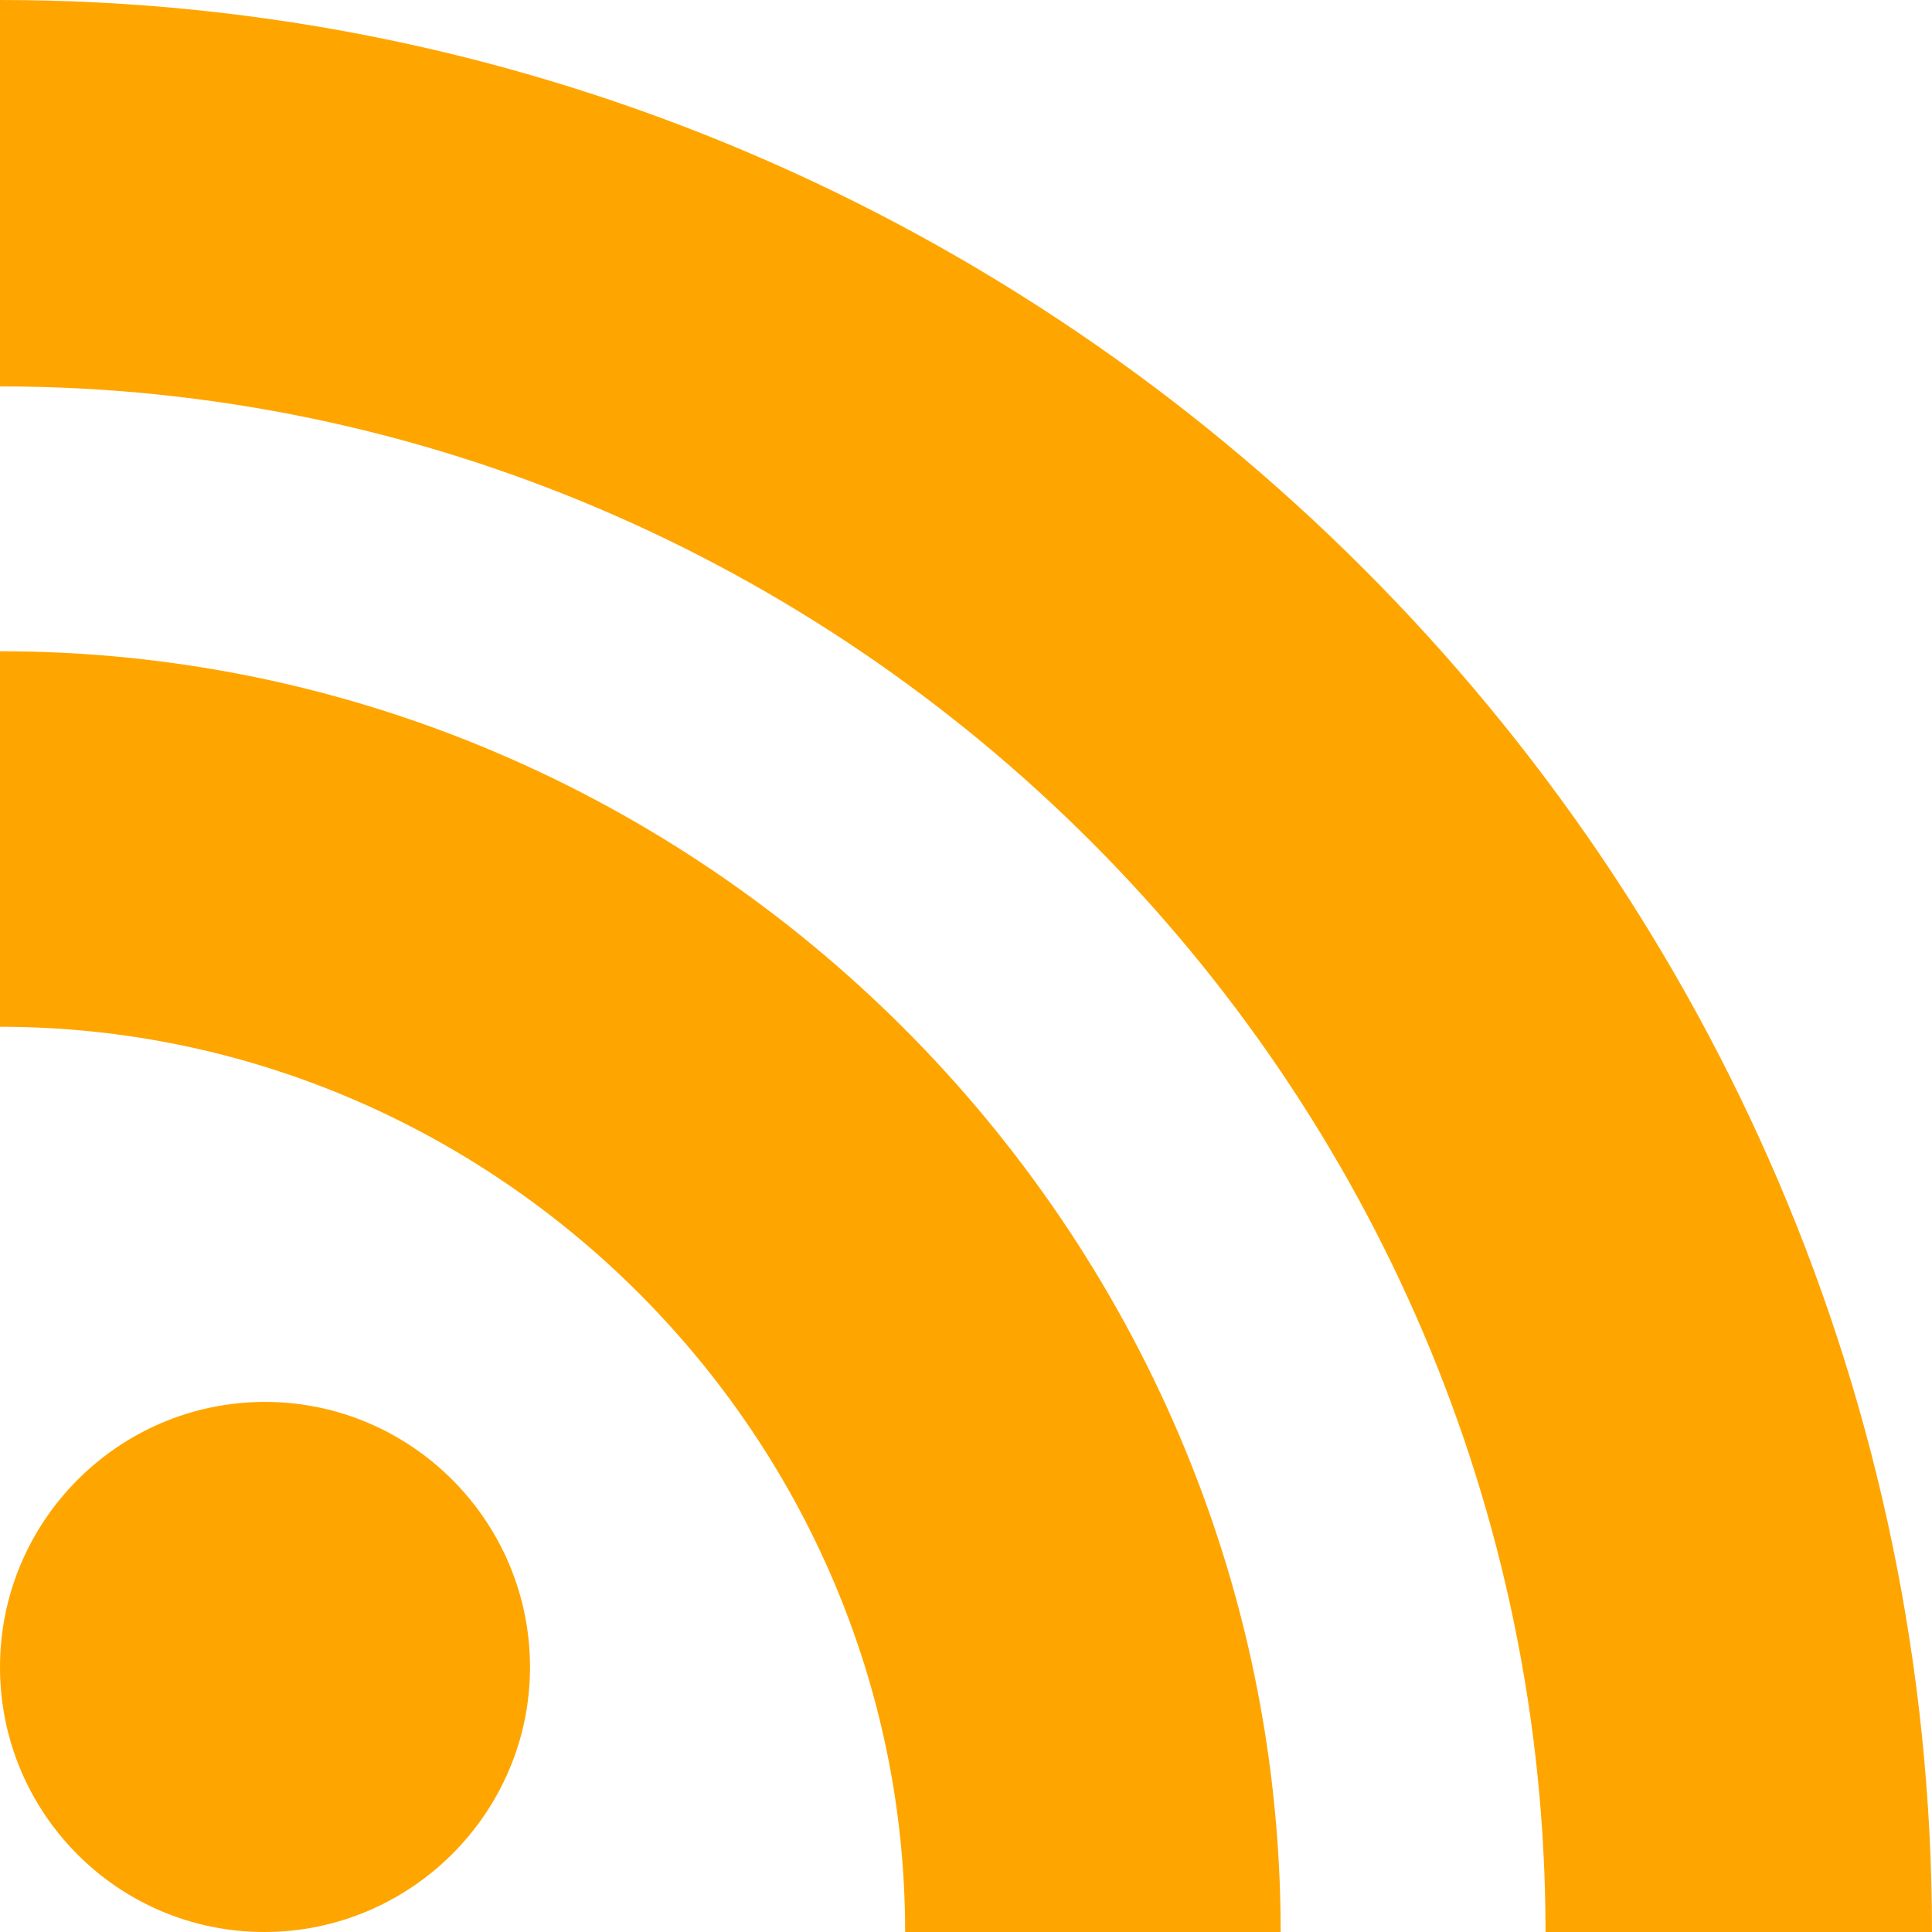
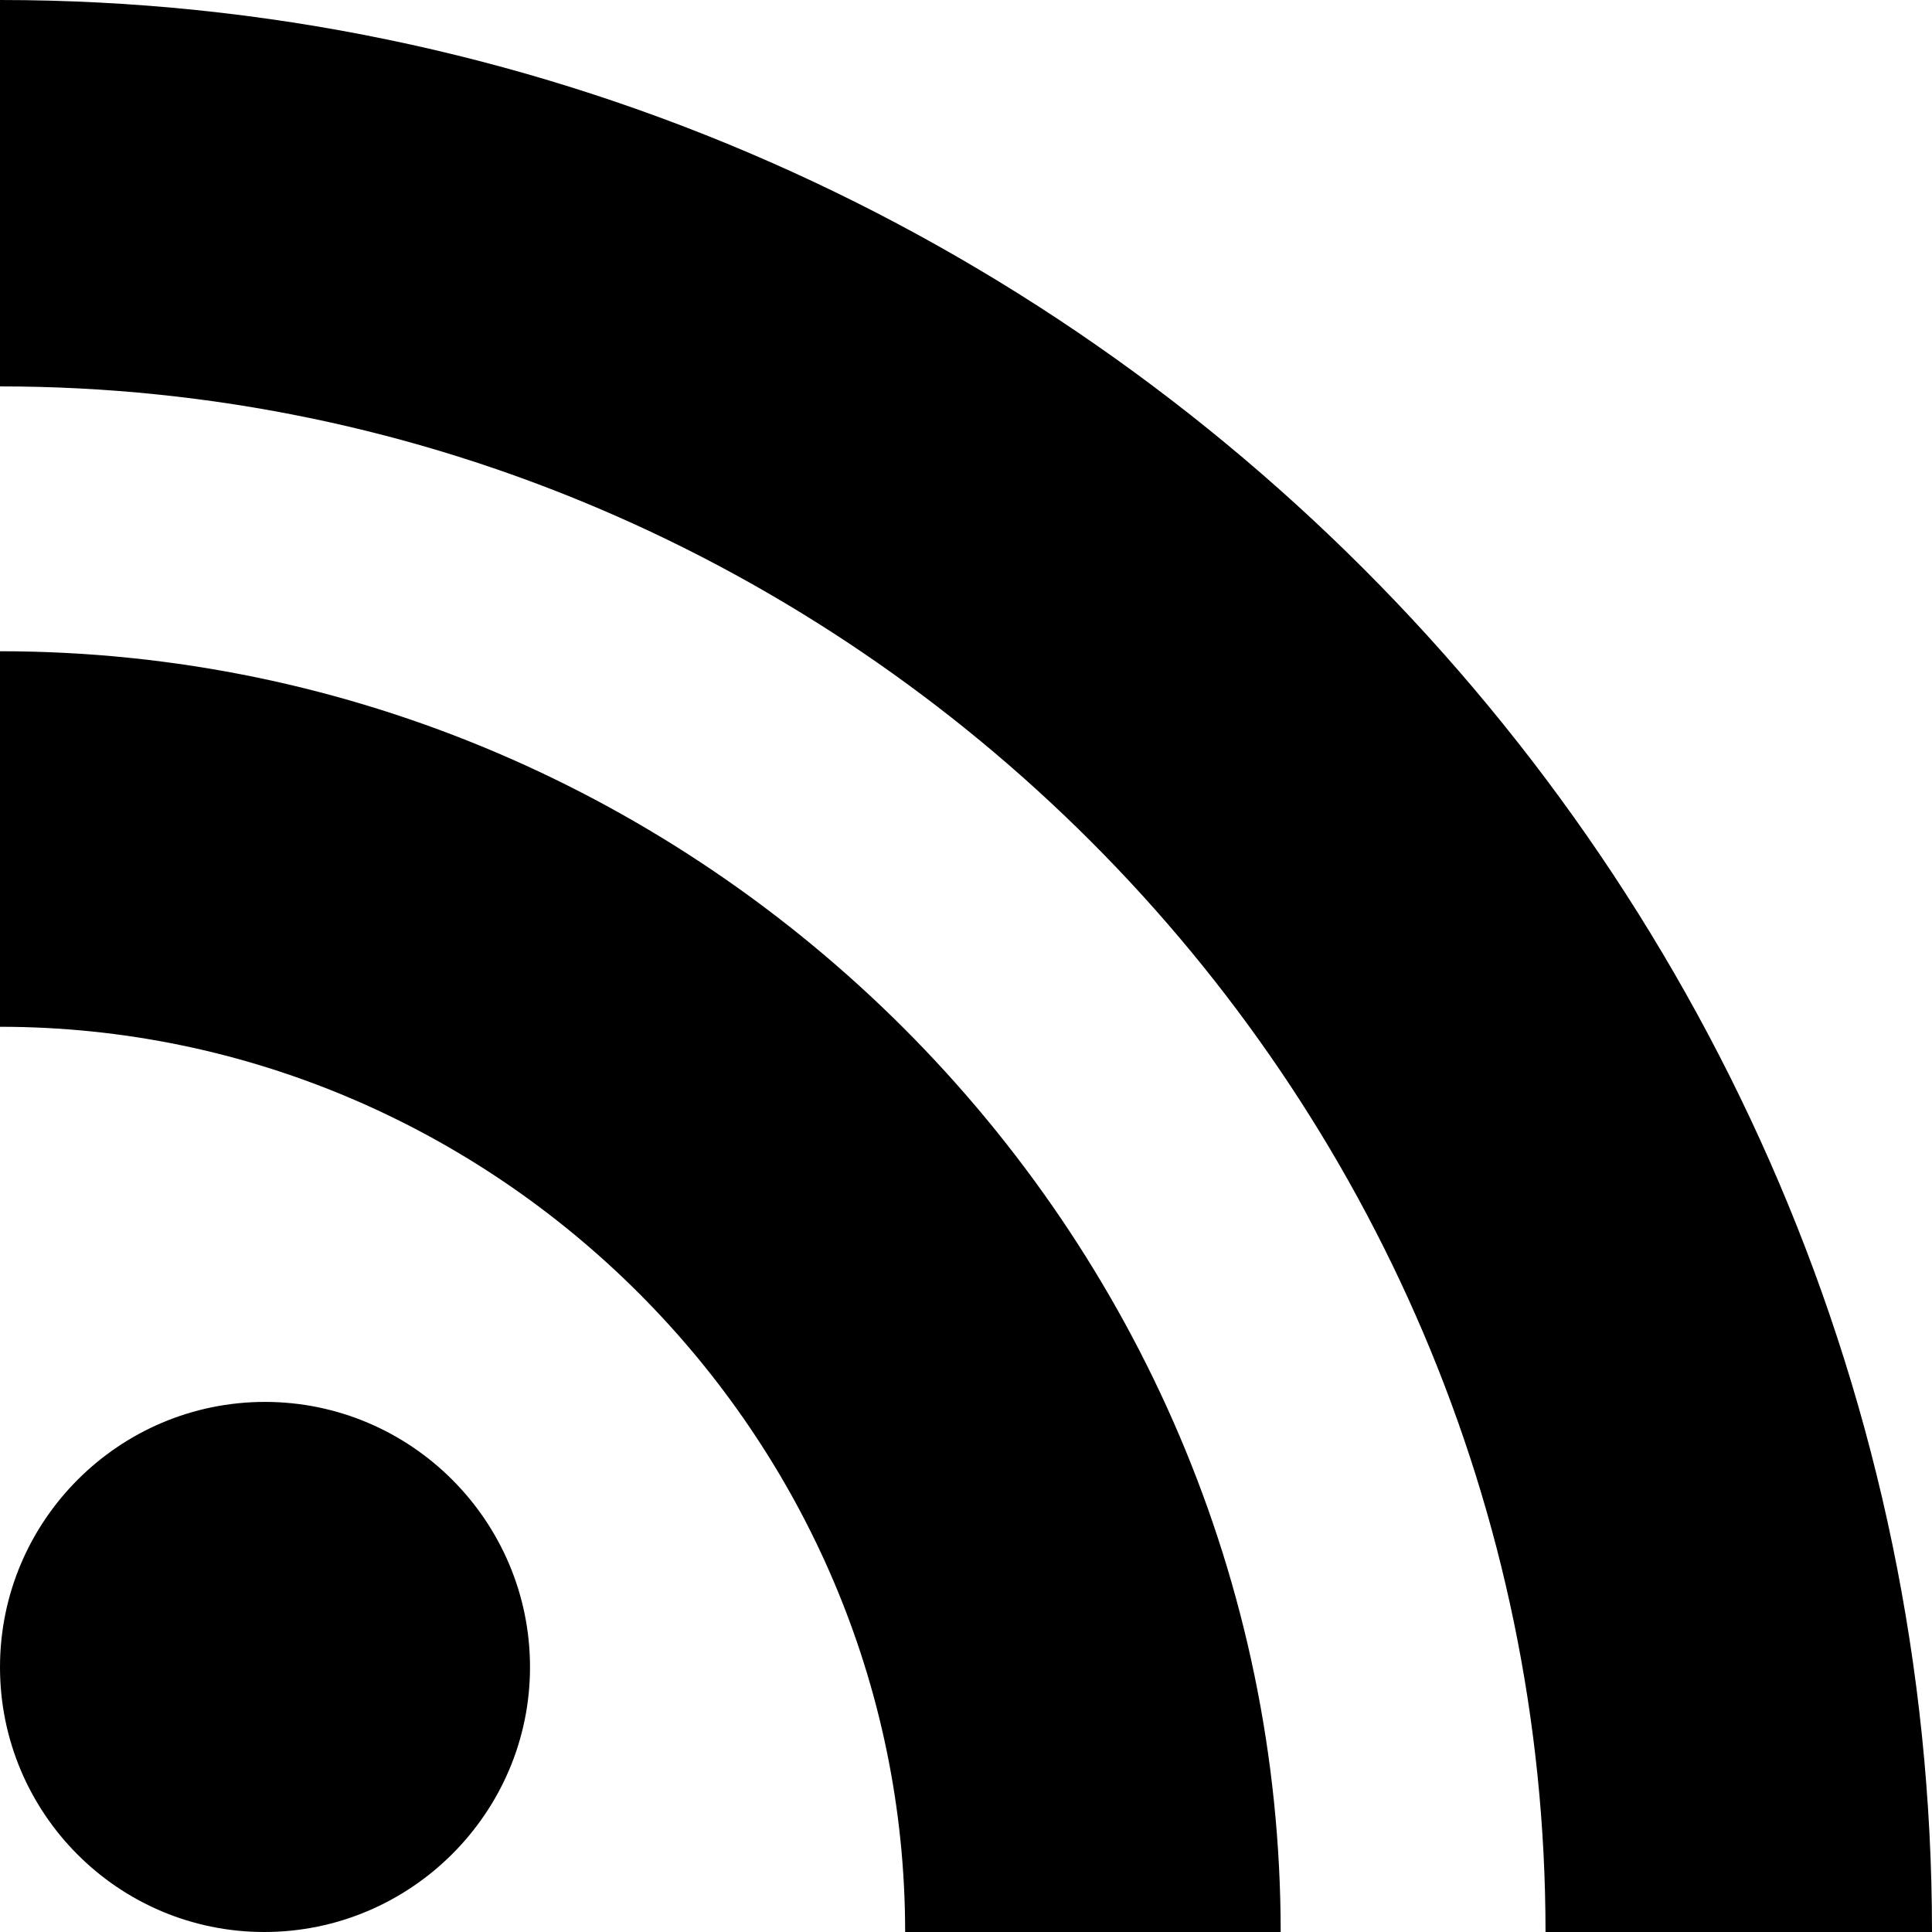
- <svg xmlns="http://www.w3.org/2000/svg" role="img" style="fill: #FFA500" viewBox="0 0 24 24">
+ <svg xmlns="http://www.w3.org/2000/svg" role="img" style="fill: #000" viewBox="0 0 24 24">
  <path d="M19.199 24C19.199 13.467 10.533 4.8 0 4.8V0c13.165 0 24 10.835 24 24h-4.801zM3.291 17.415c1.814 0 3.293 1.479 3.293 3.295 0 1.813-1.485 3.29-3.301 3.29C1.47 24 0 22.526 0 20.71s1.475-3.294 3.291-3.295zM15.909 24h-4.665c0-6.169-5.075-11.245-11.244-11.245V8.09c8.727 0 15.909 7.184 15.909 15.91z" />
</svg>
